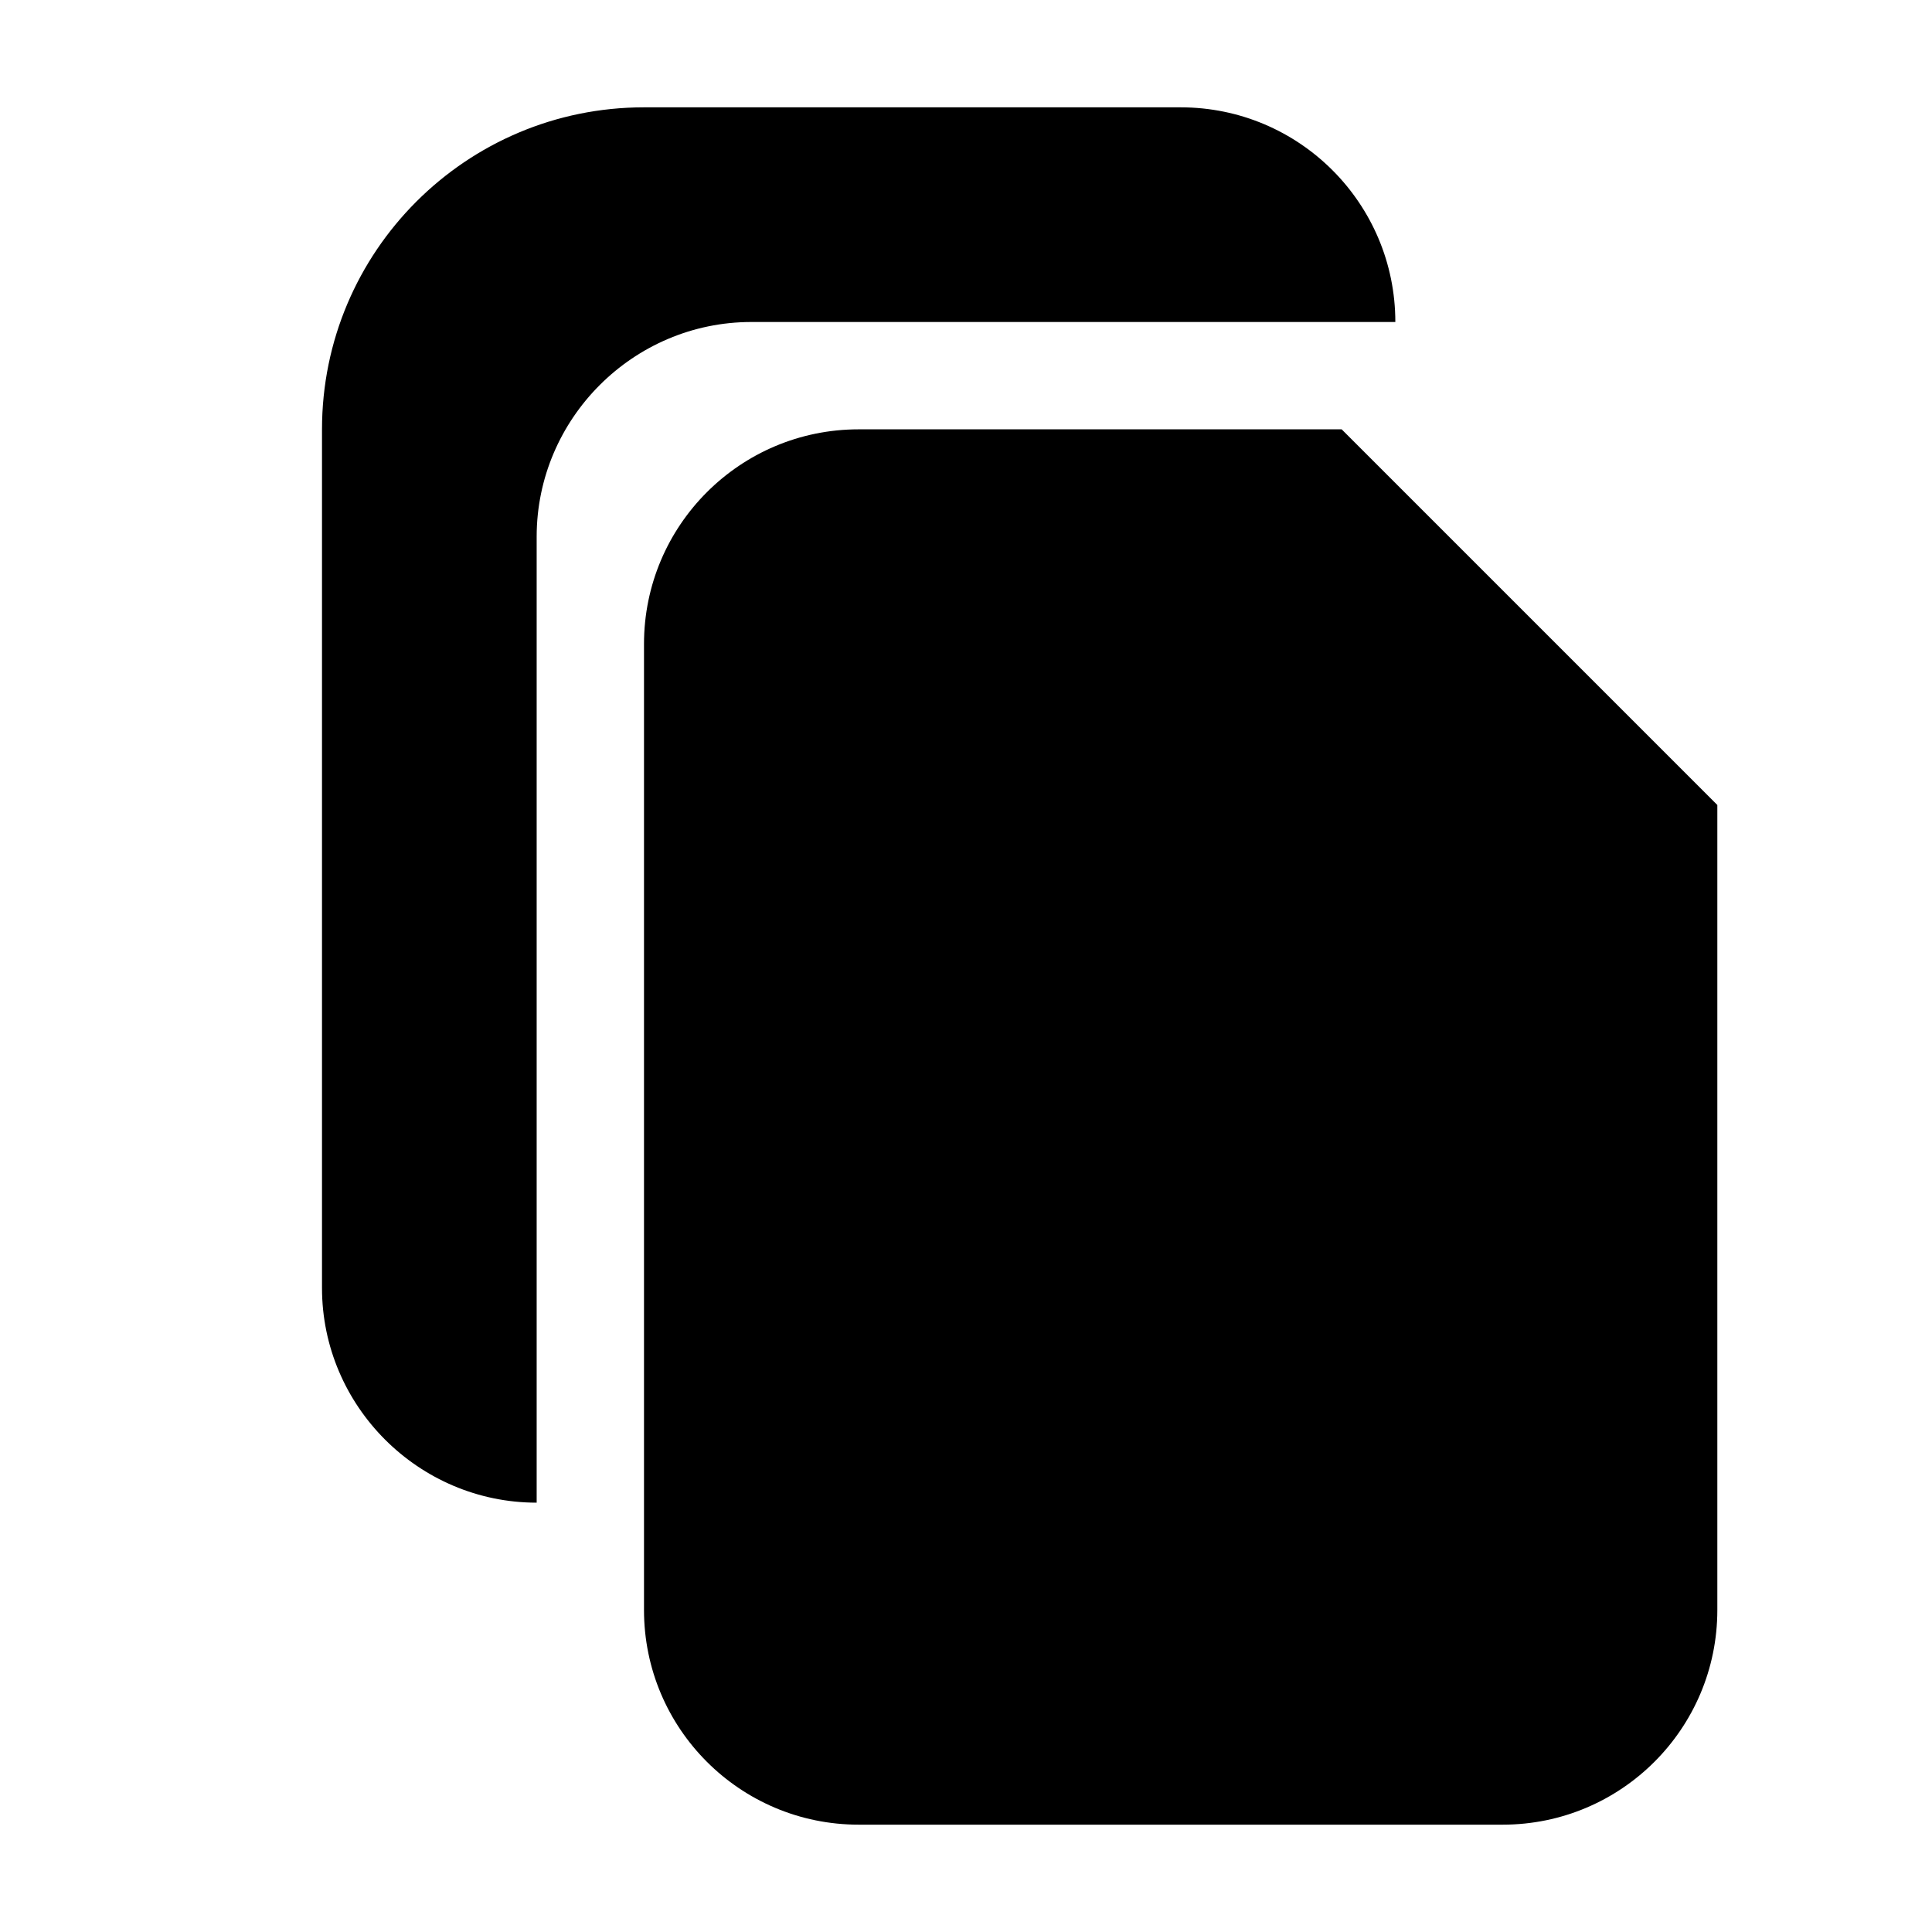
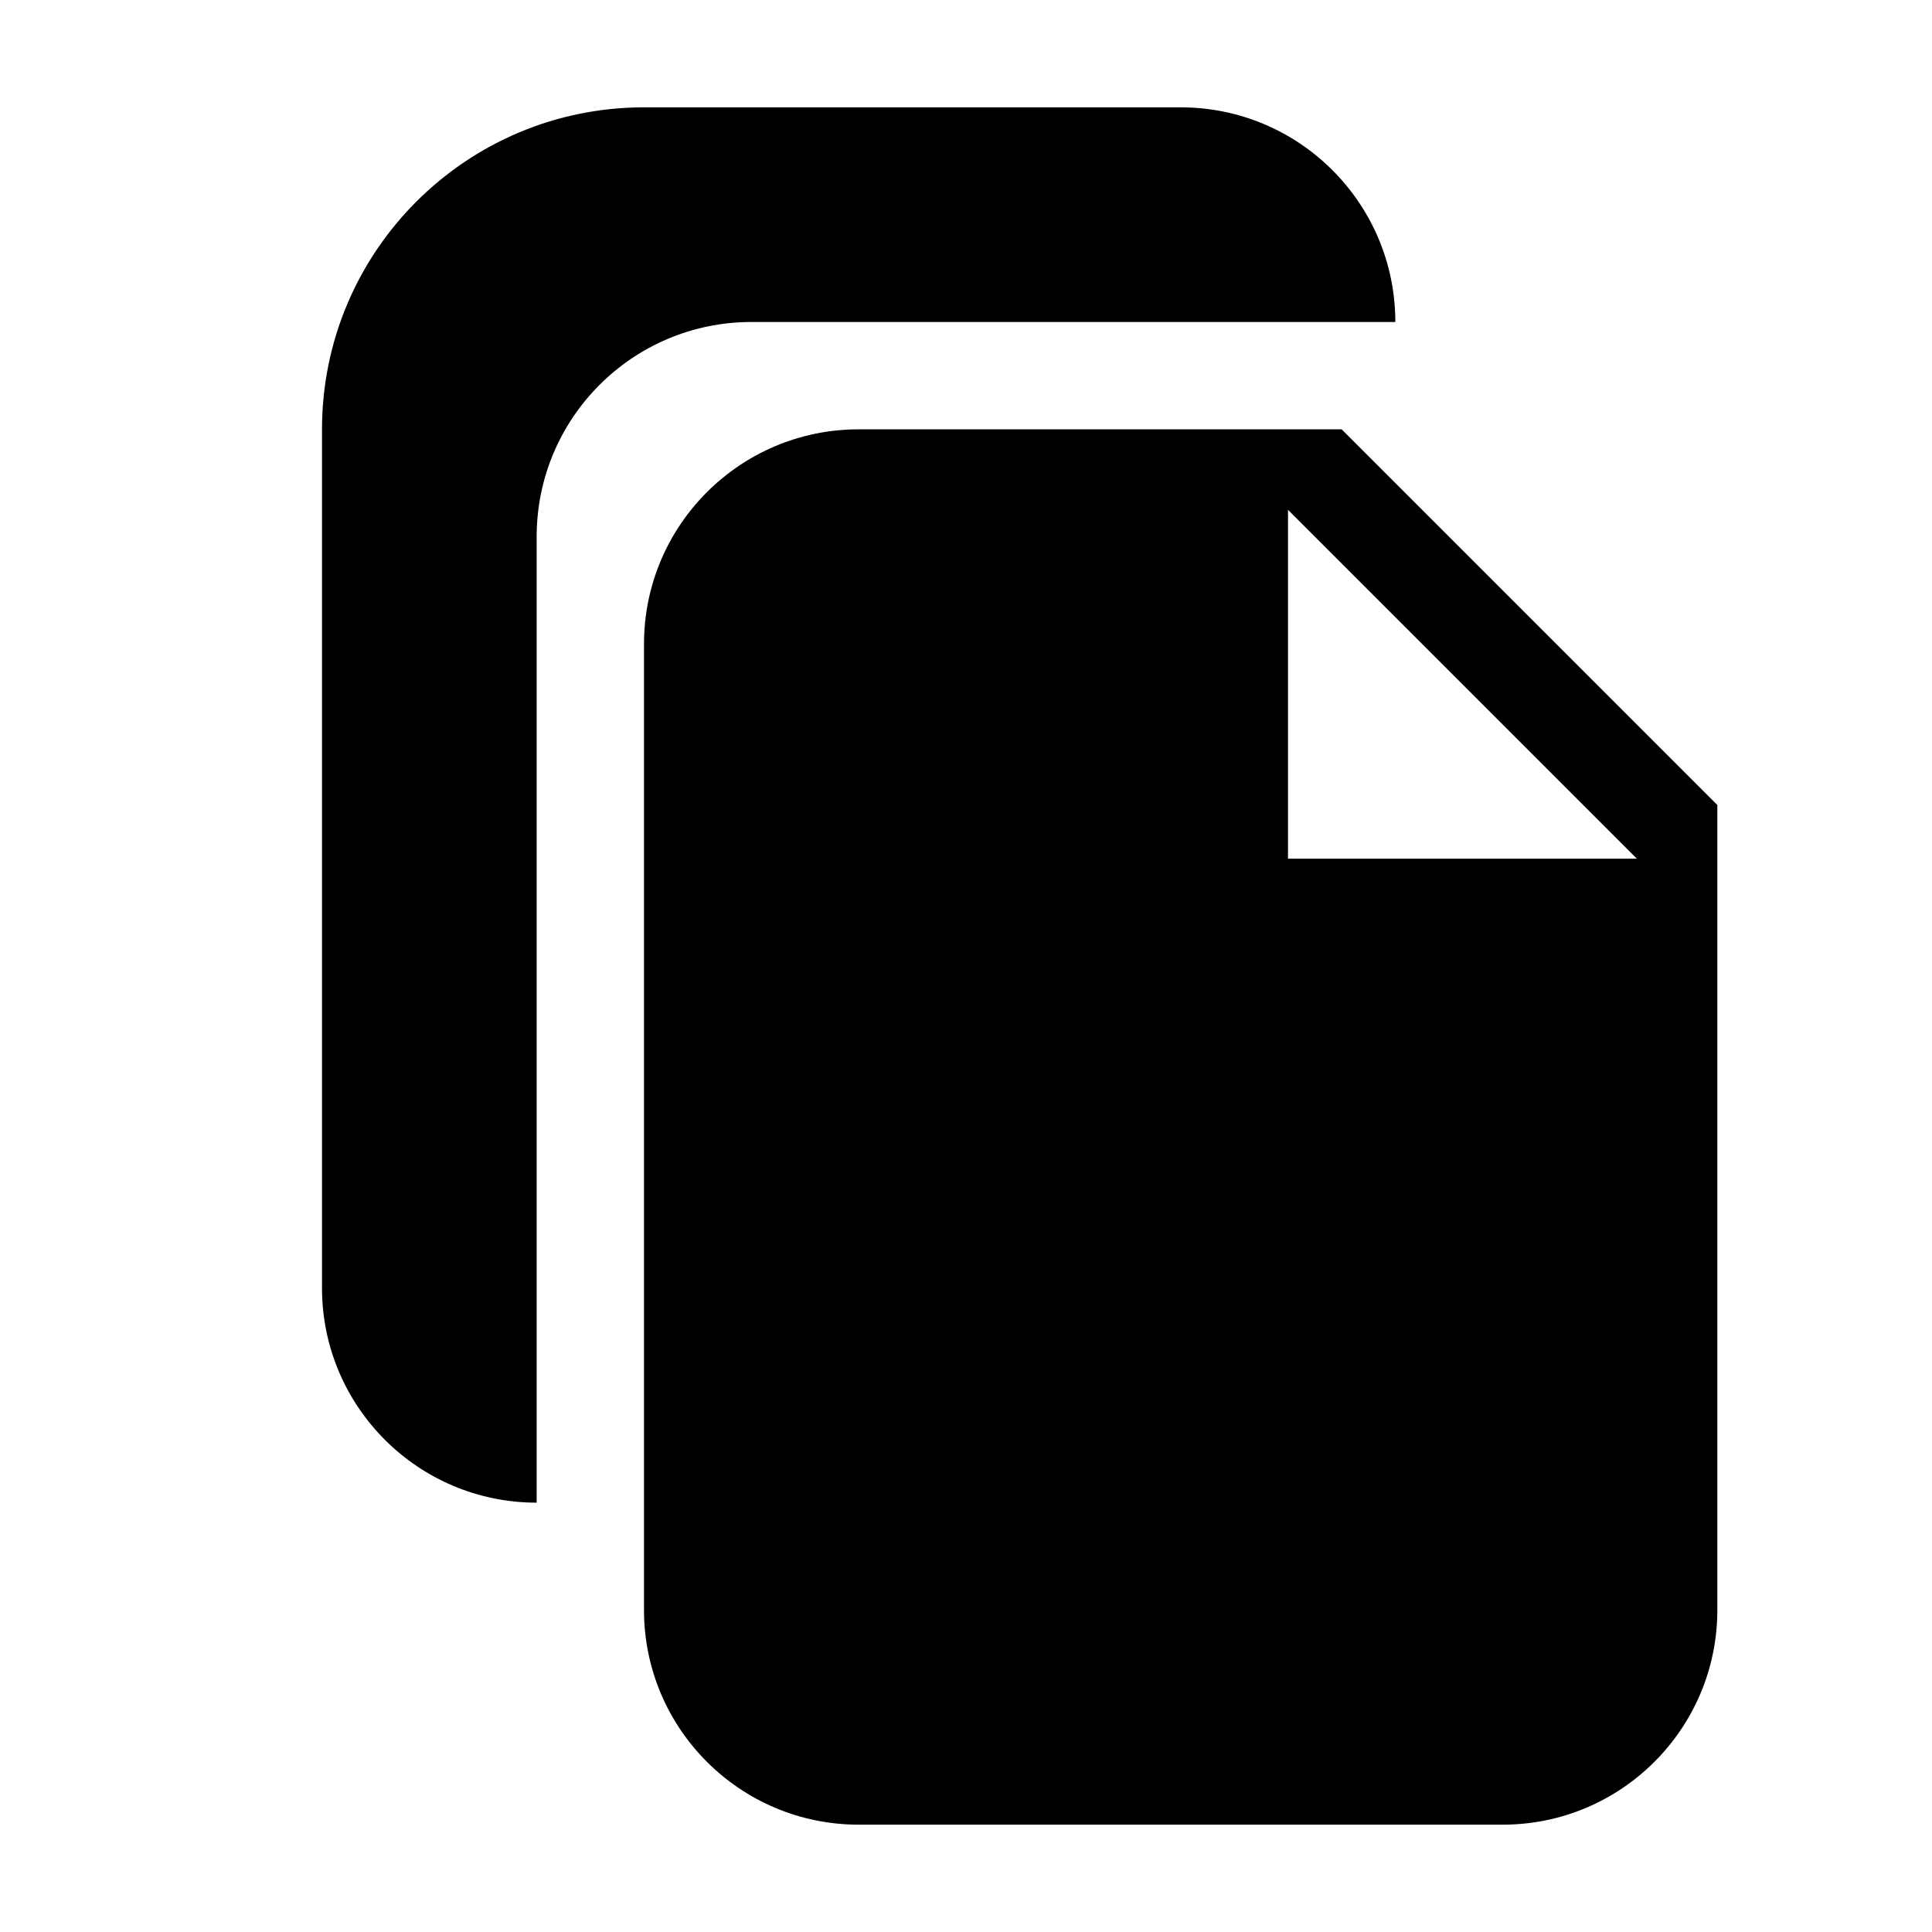
<svg aria-hidden="true" class="svg-icon iconCopy" width="18" height="18" viewBox="0 0 18 18">
-   <path d="M13 3a2 2 0 0 0-2-2H6a3 3 0 0 0-3 3v8c0 1.1.9 2 2 2V5c0-1.1.9-2 2-2h6z" />
-   <path d="M6 6a2 2 0 0 1 2-2h4.5L16 7.5V15a2 2 0 0 1-2 2H8a2 2 0 0 1-2-2V6zm6 2V4.75L15.25 8H12z" />
+   <path d="M11 1a2 2 0 0 1 2 2H7a2 2 0 0 0-2 2v9a2 2 0 0 1-2-2V4a3 3 0 0 1 3-3h5zM6 6a2 2 0 0 1 2-2h4.5L16 7.5V15a2 2 0 0 1-2 2H8a2 2 0 0 1-2-2V6zm6-1.25V8h3.25L12 4.75z" />
</svg>
